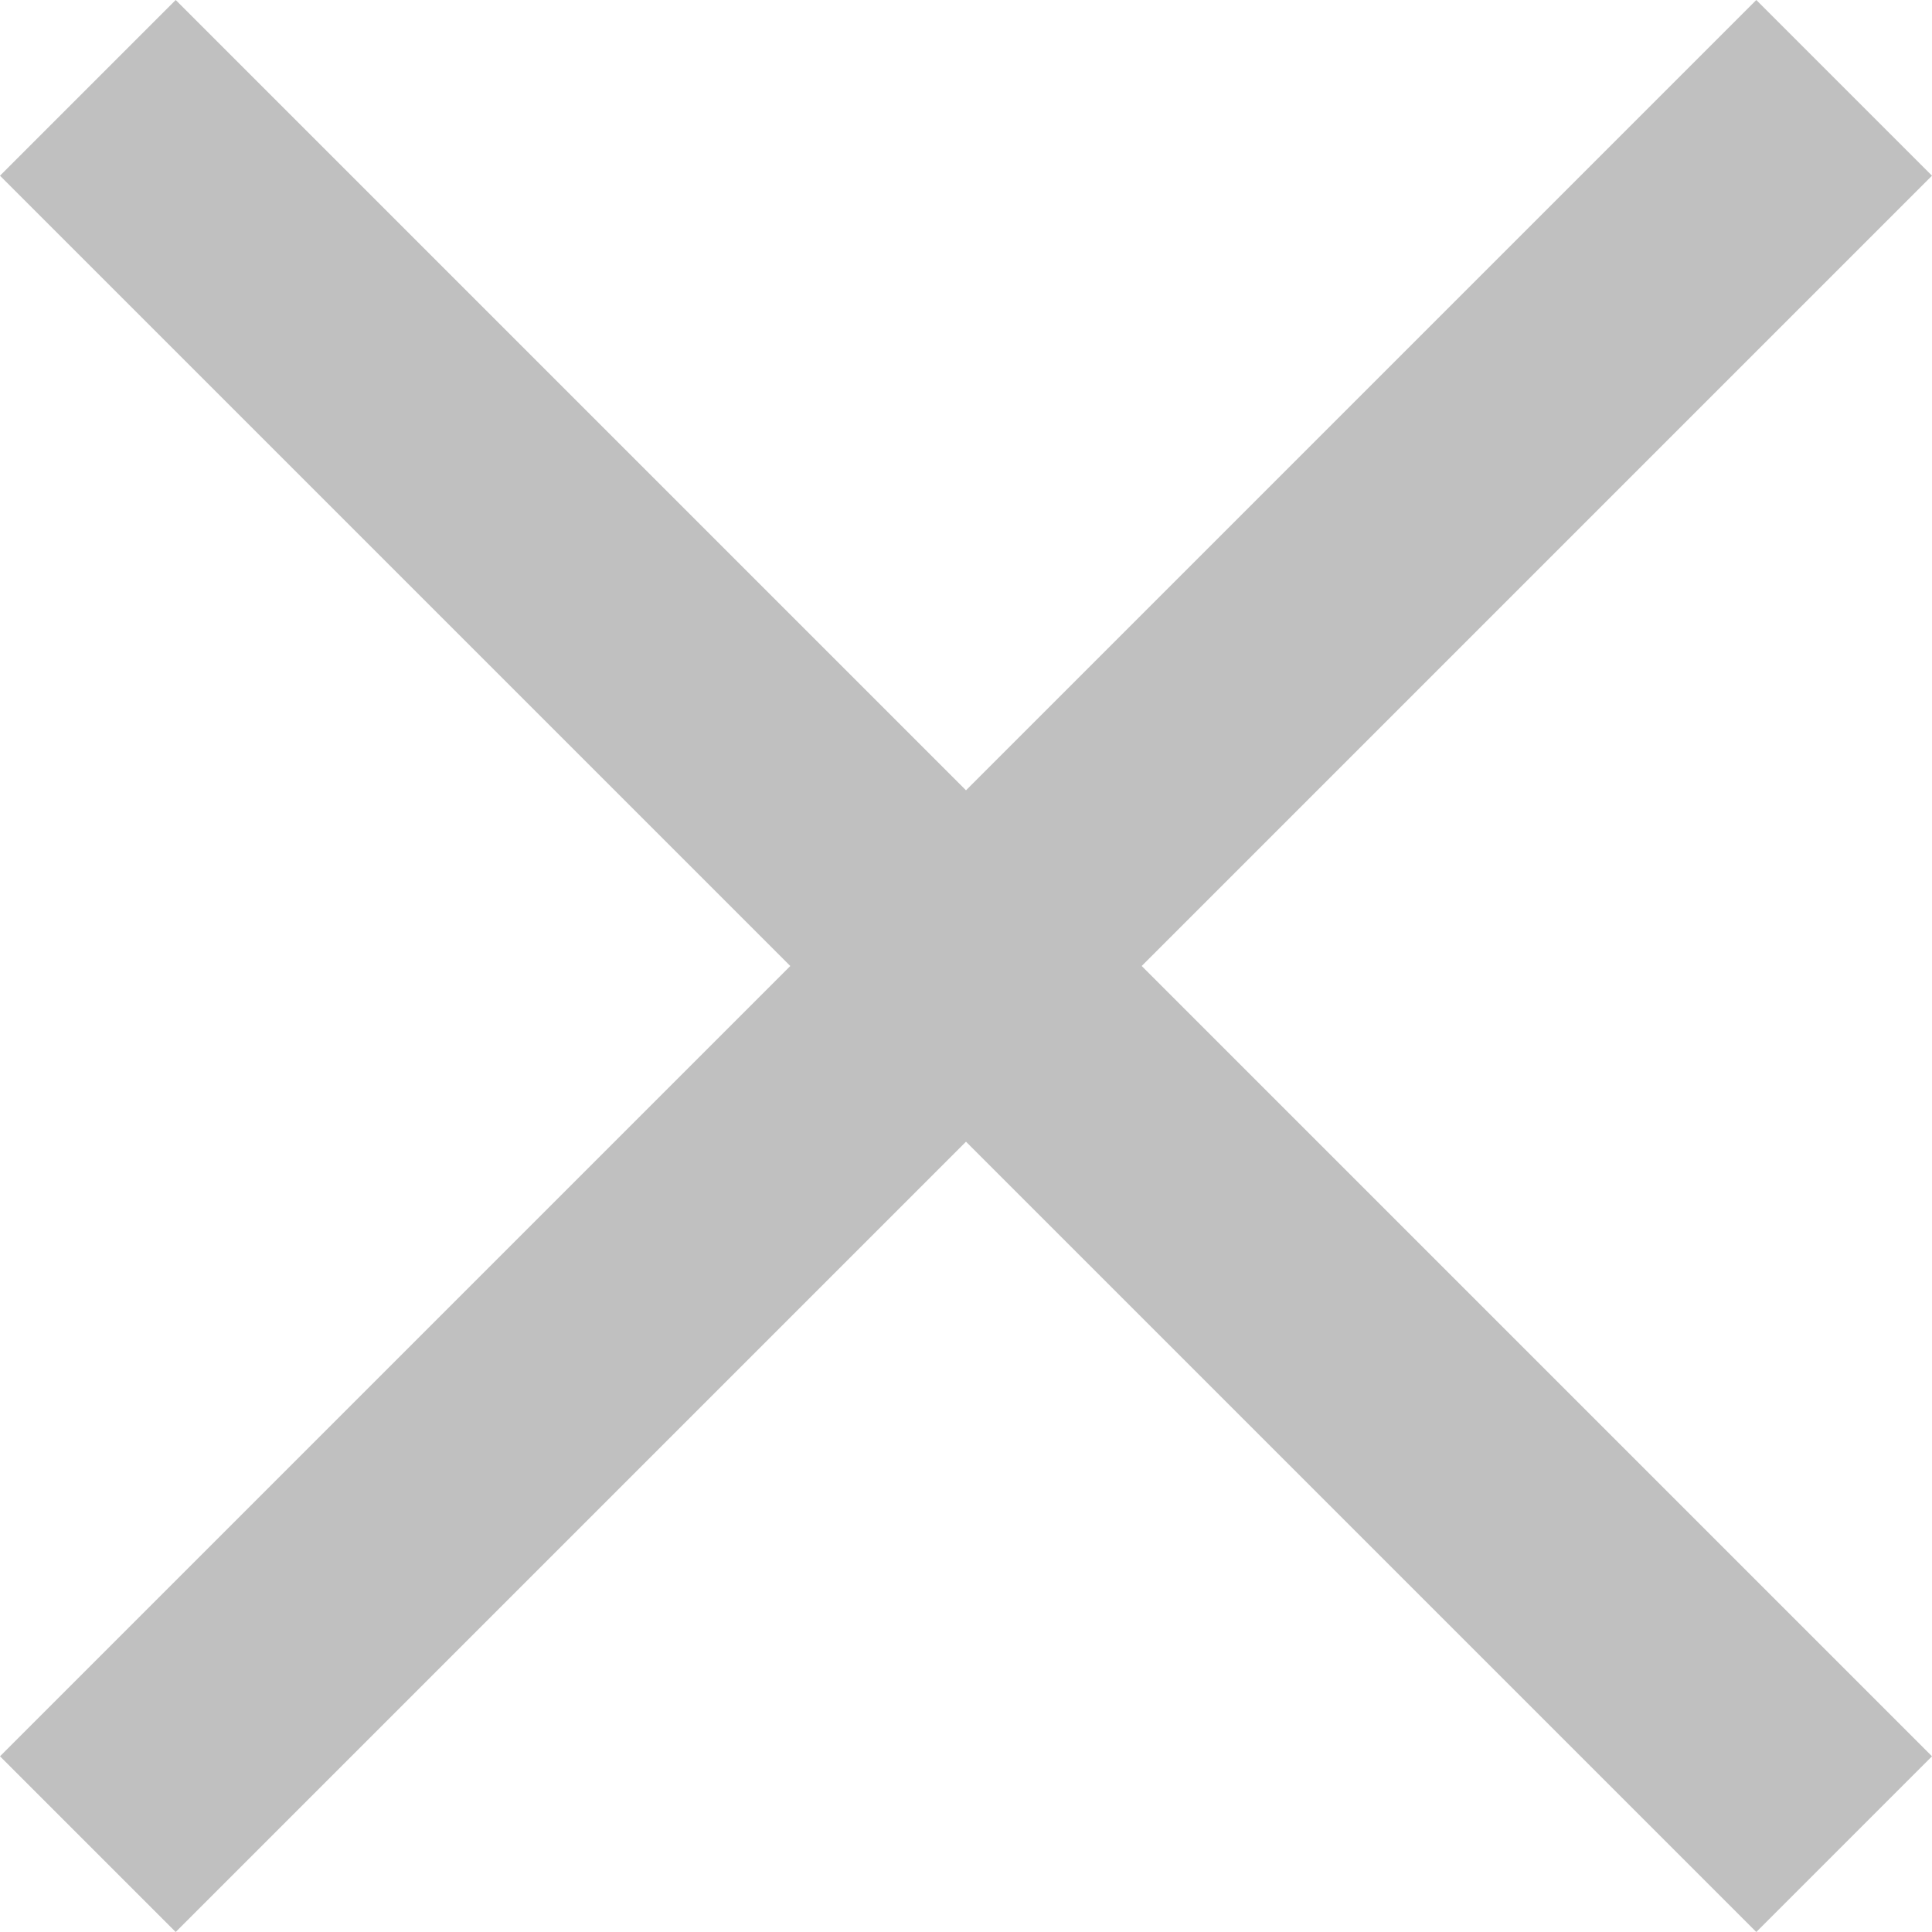
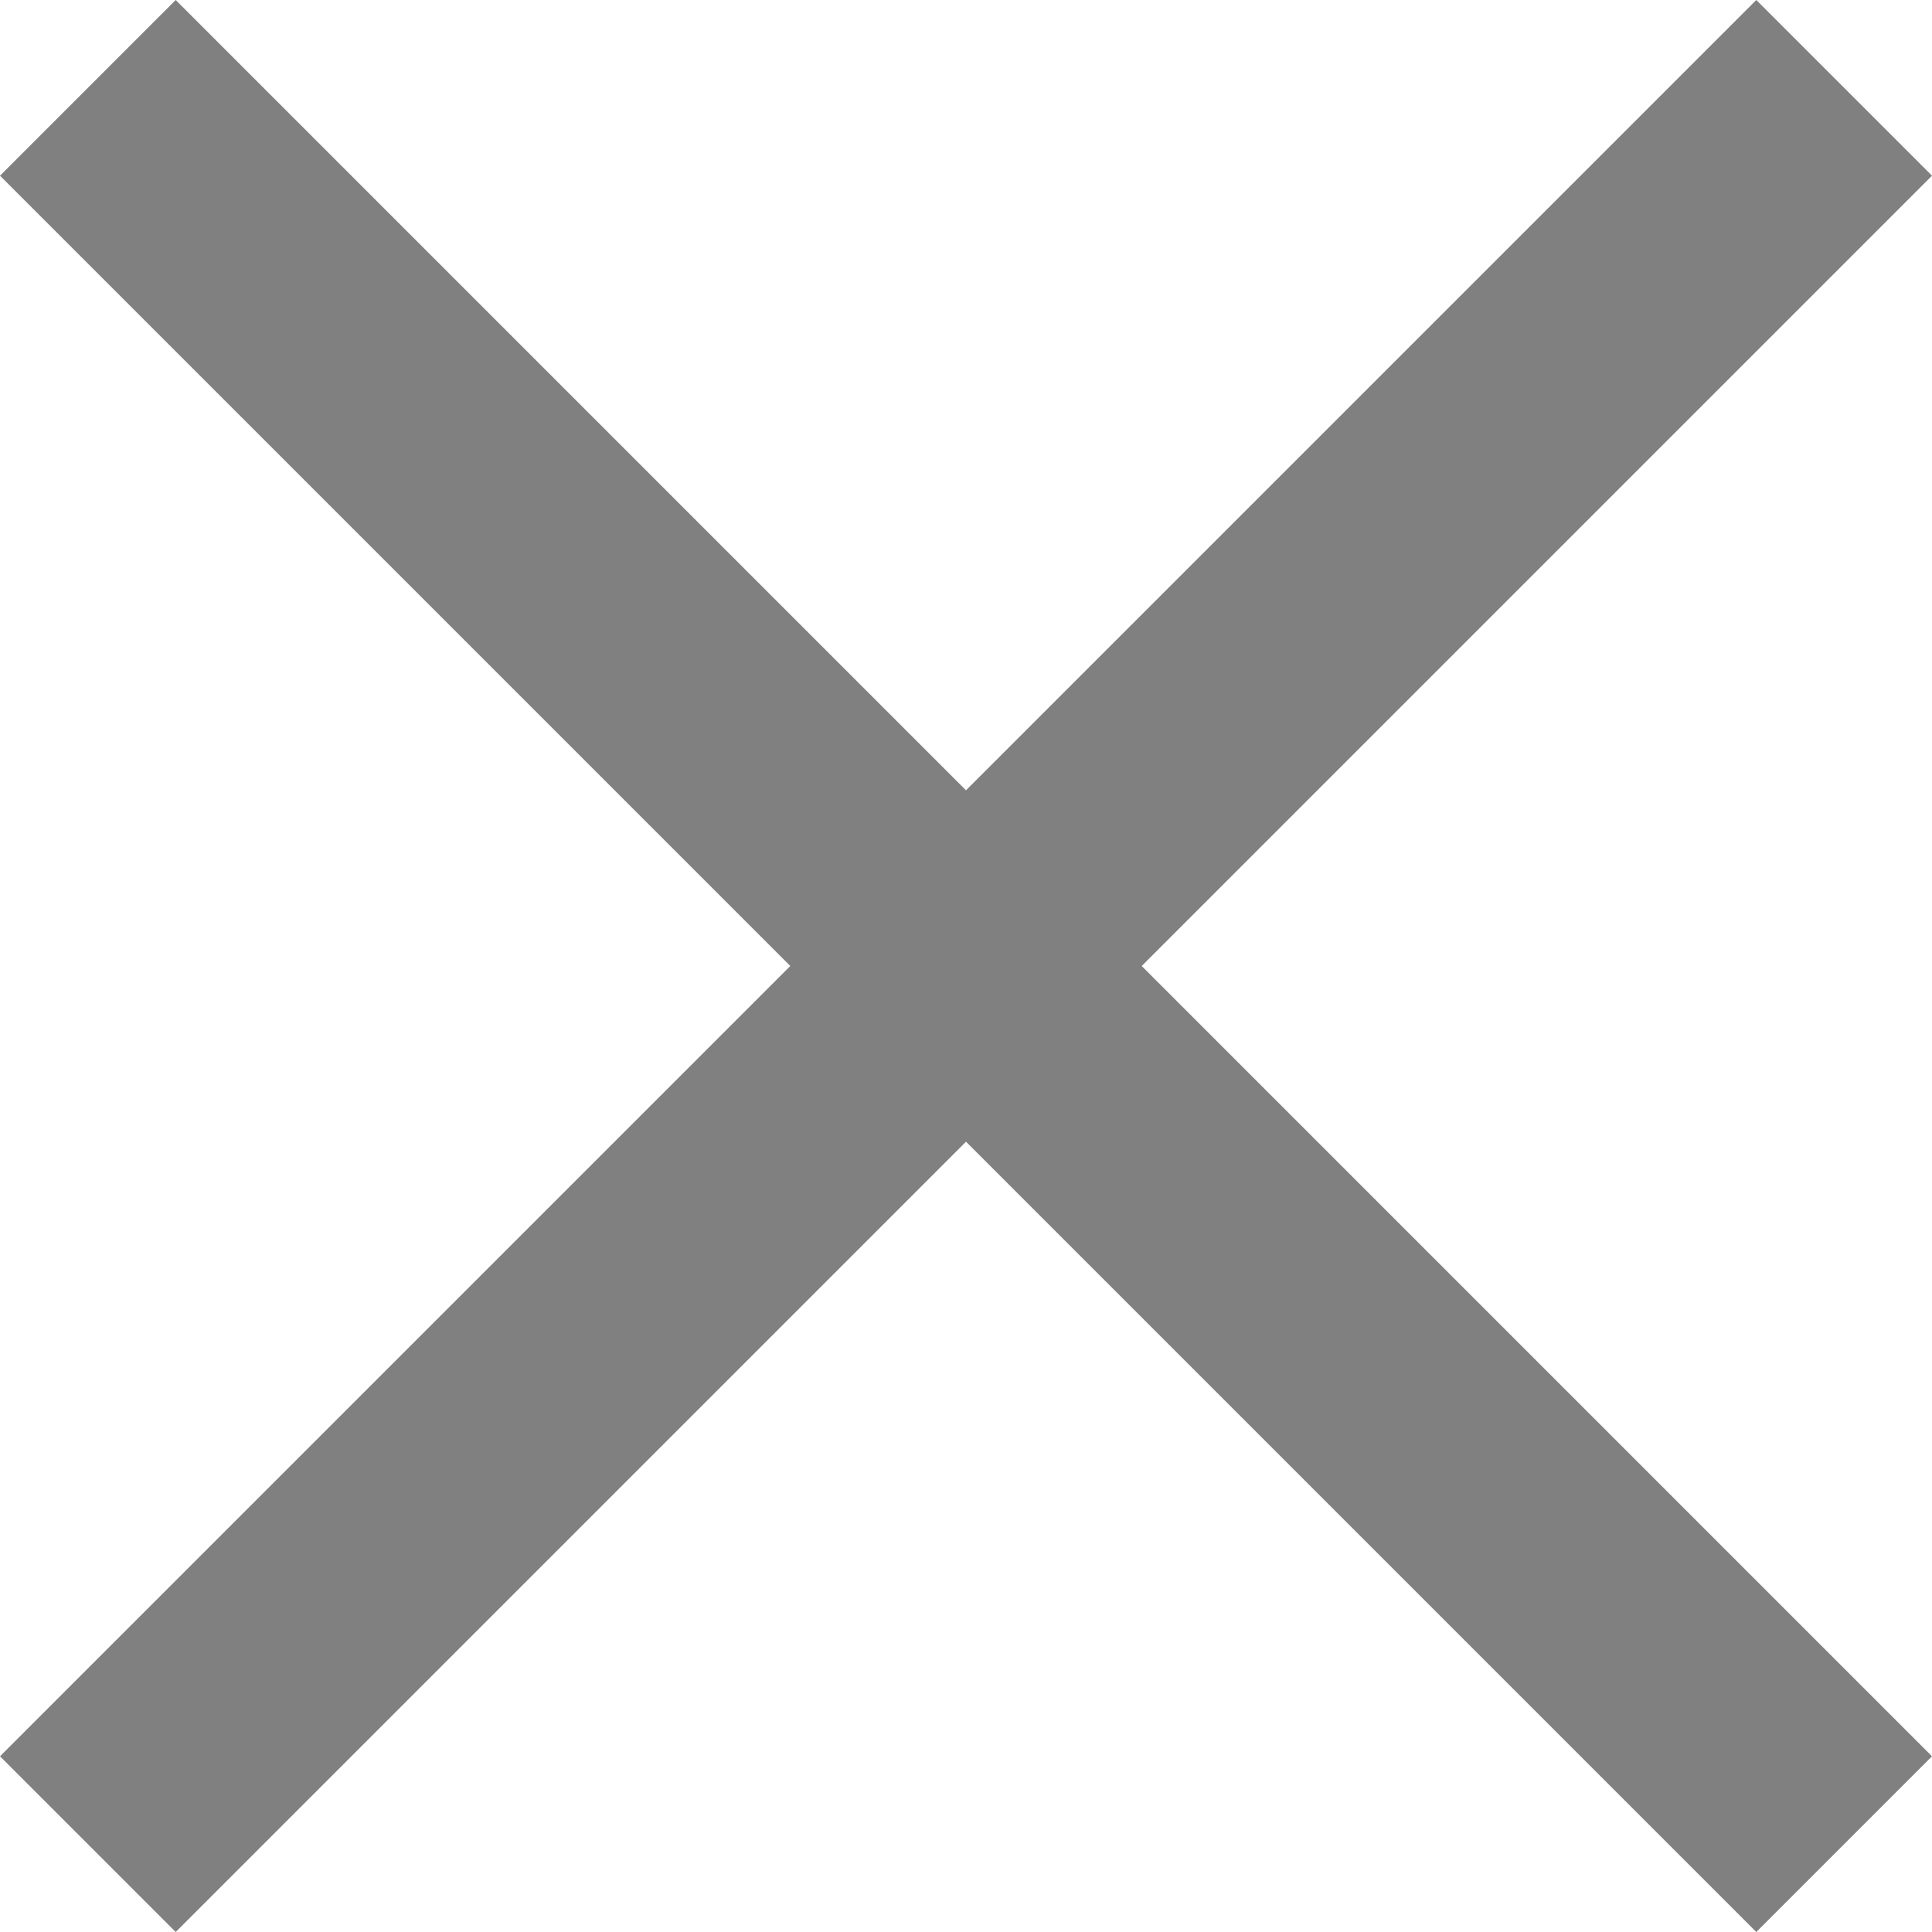
- <svg xmlns="http://www.w3.org/2000/svg" fill="#c0c0c0" width="64px" height="64px" viewBox="0 0 16 16">
+ <svg xmlns="http://www.w3.org/2000/svg" fill="#808080" width="64px" height="64px" viewBox="0 0 16 16">
  <g id="SVGRepo_bgCarrier" stroke-width="0" />
  <g id="SVGRepo_tracerCarrier" stroke-linecap="round" stroke-linejoin="round" />
  <g id="SVGRepo_iconCarrier">
    <path d="M0 14.545L1.455 16 8 9.455 14.545 16 16 14.545 9.455 8 16 1.455 14.545 0 8 6.545 1.455 0 0 1.455 6.545 8z" fill-rule="evenodd" />
  </g>
</svg>
